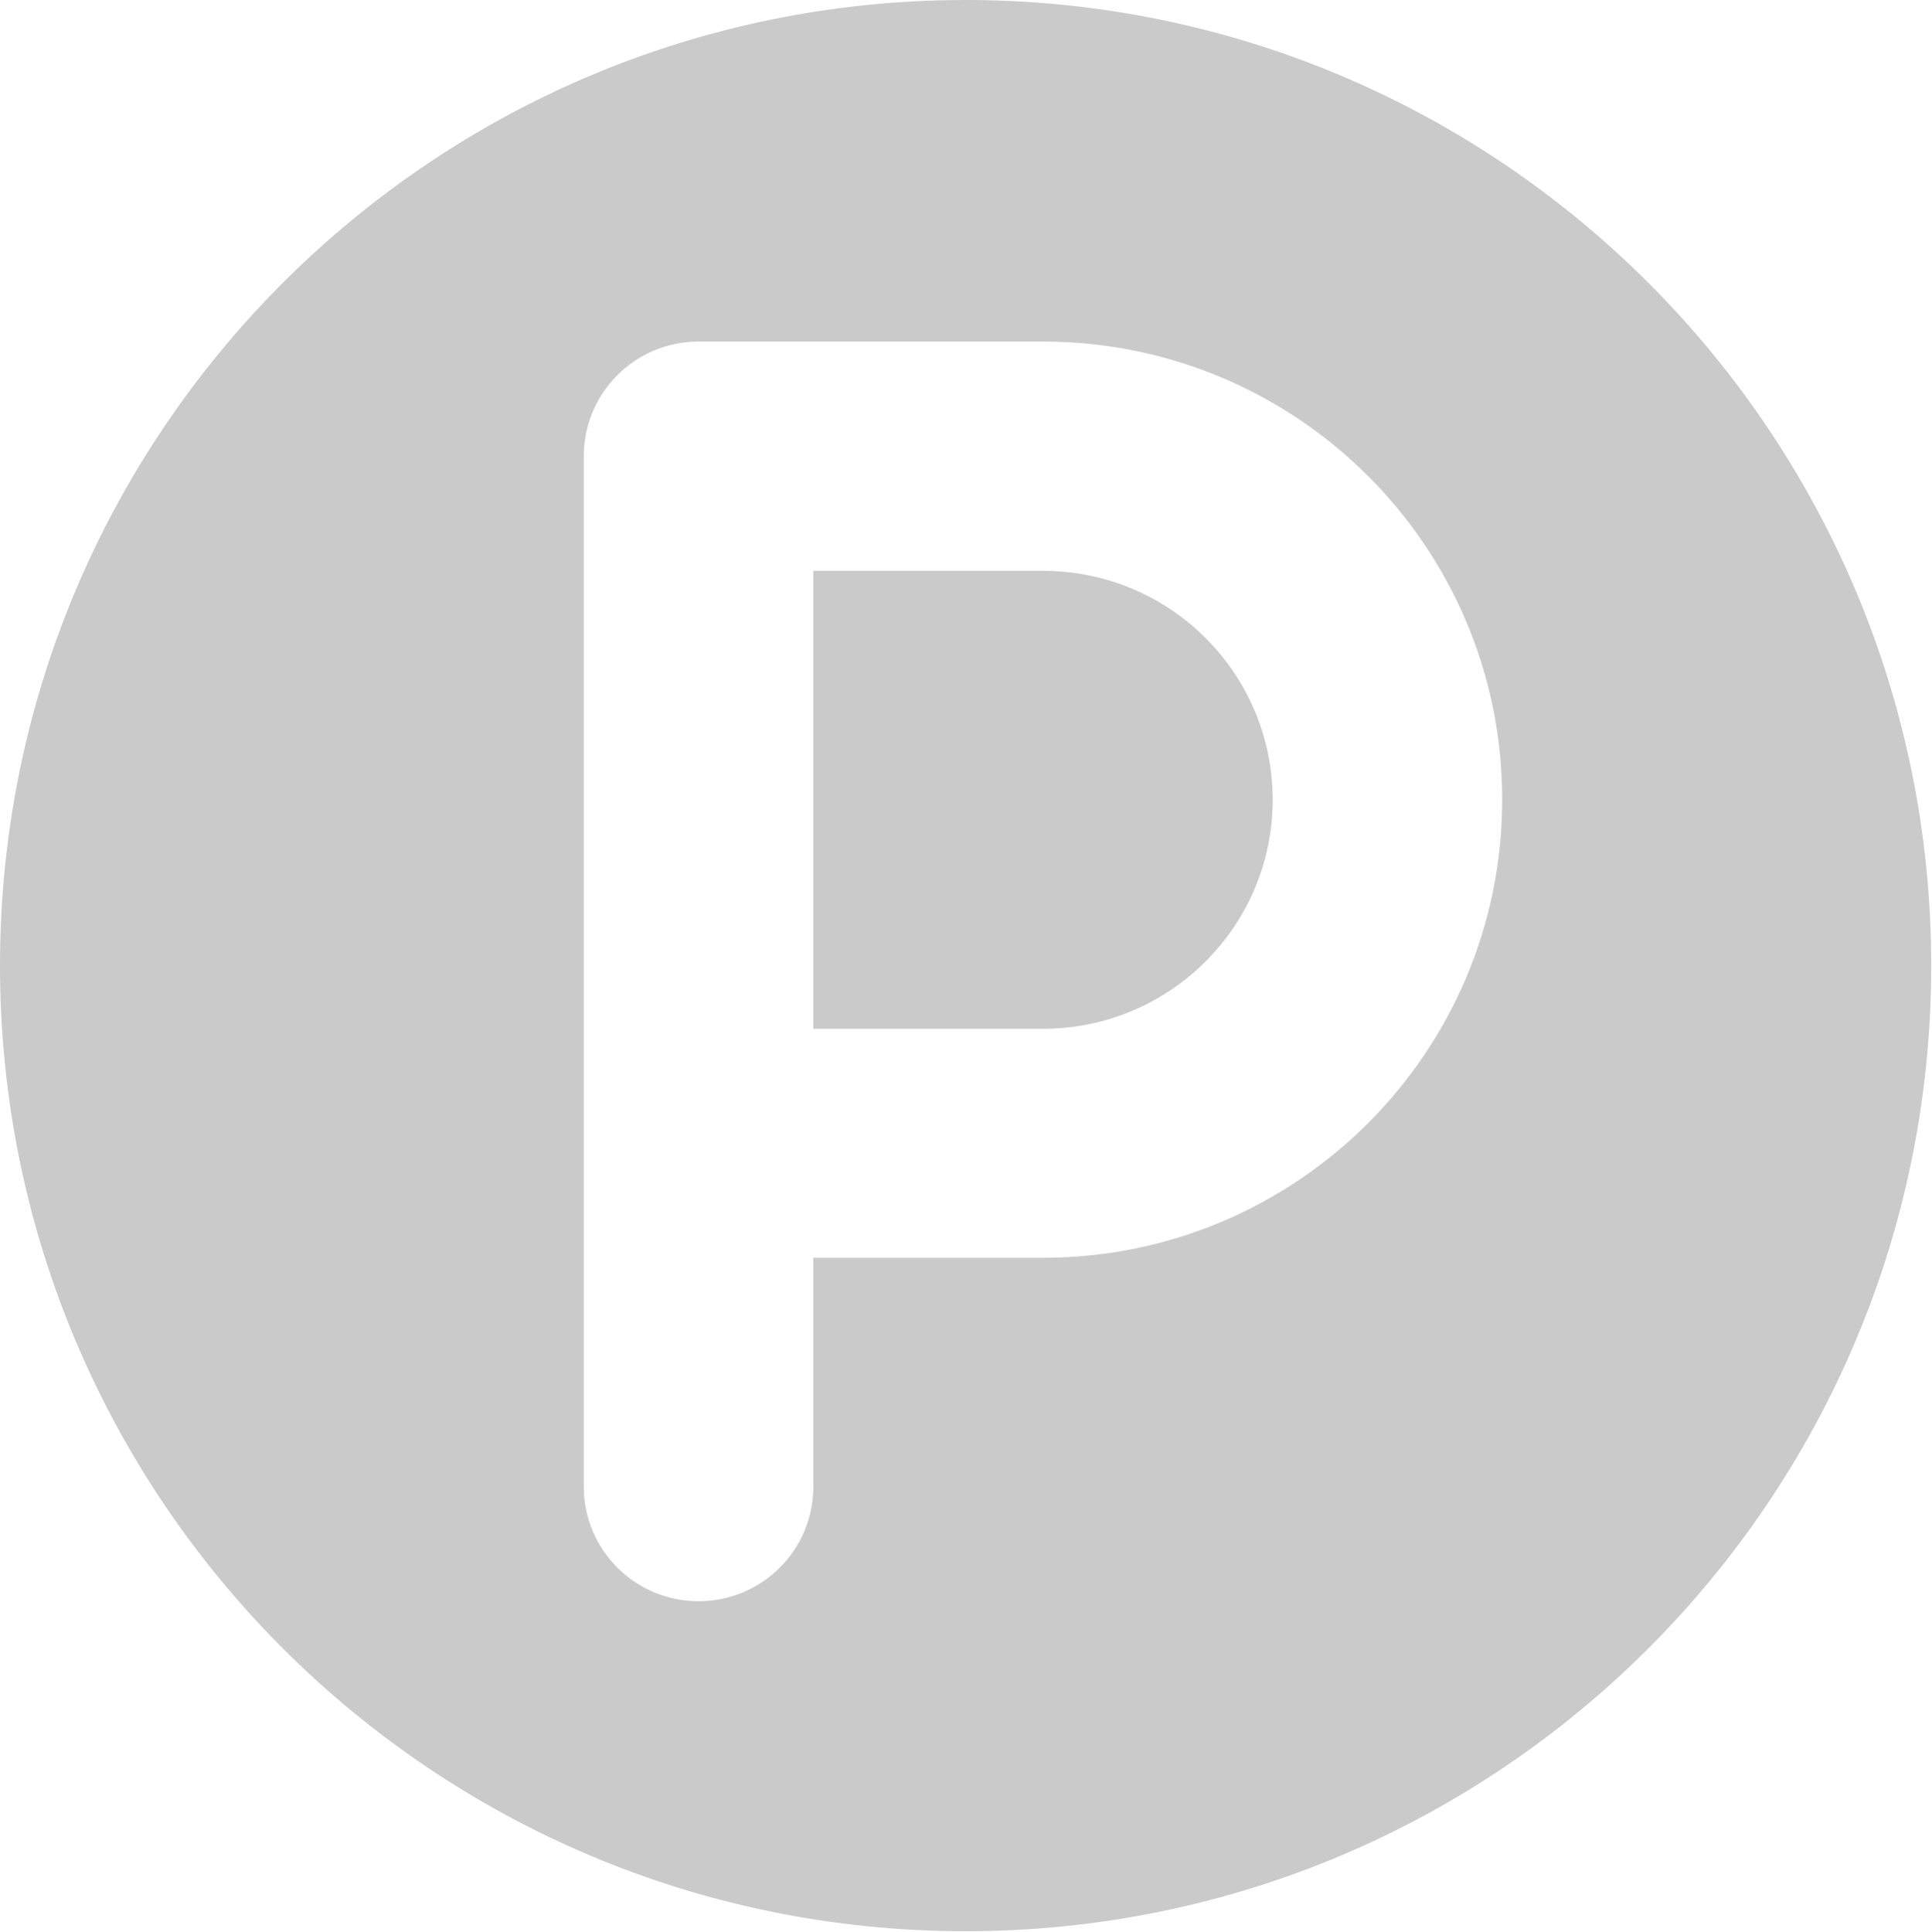
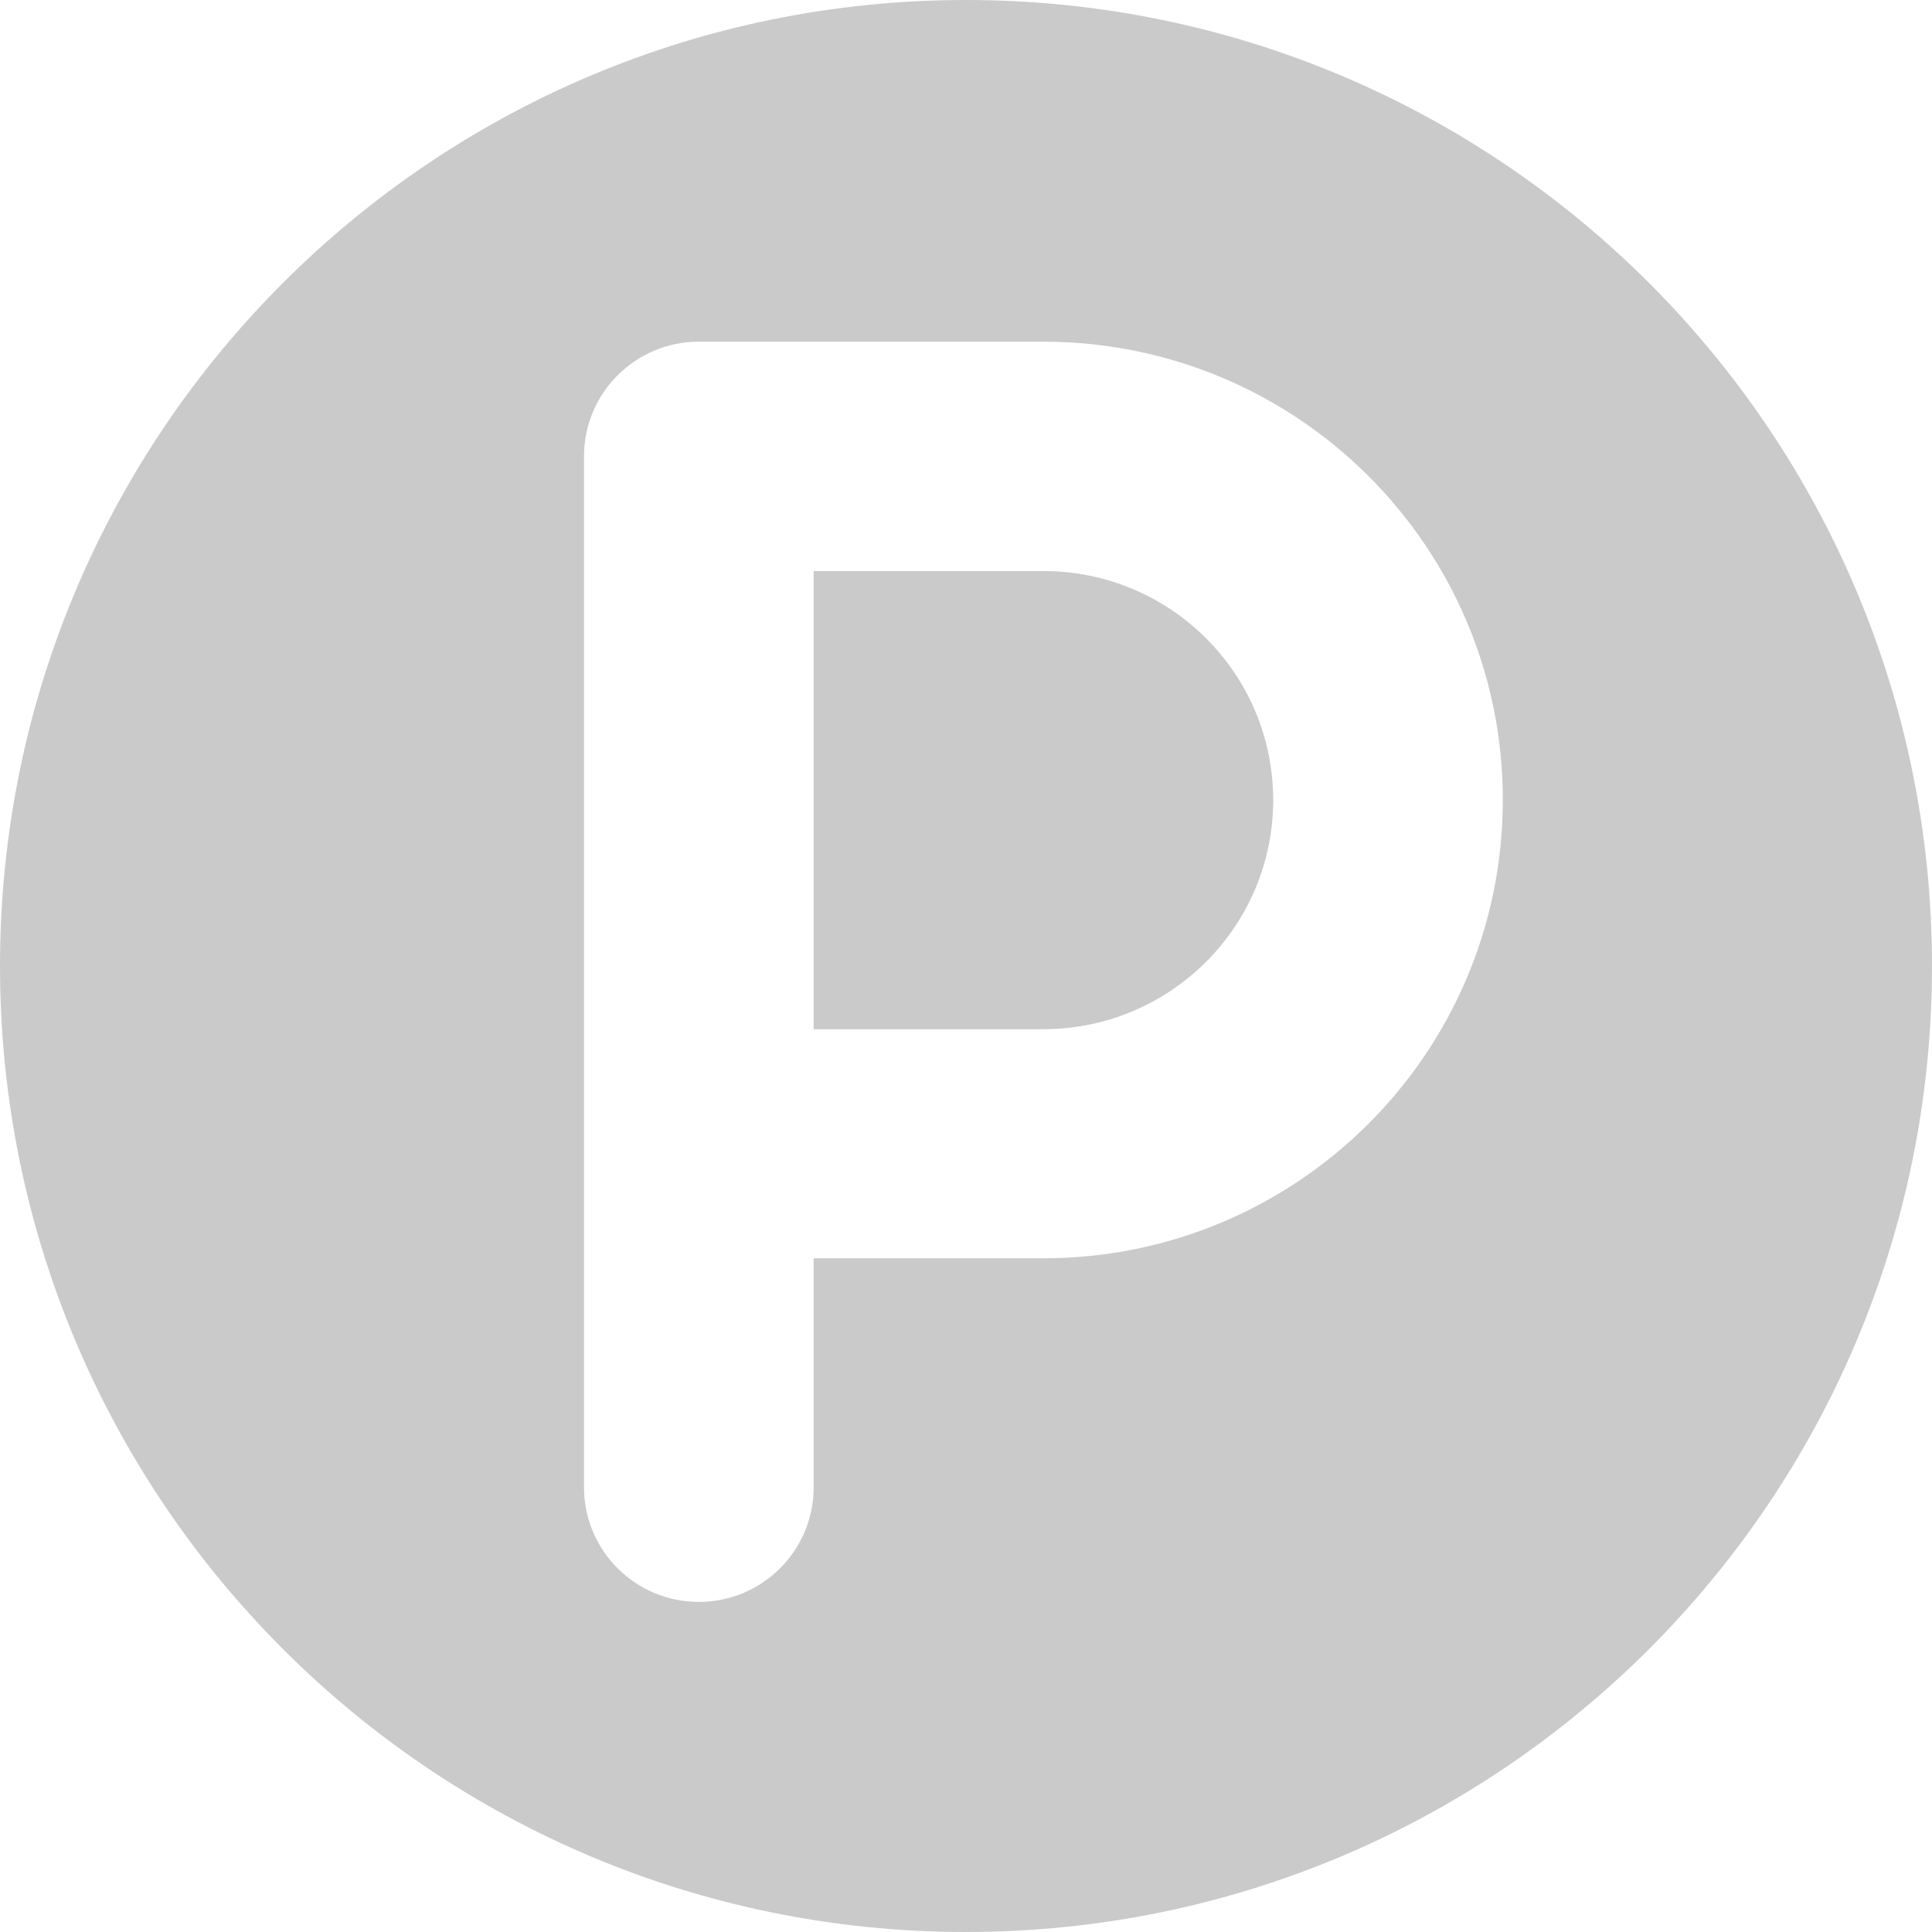
- <svg xmlns="http://www.w3.org/2000/svg" id="Parking" x="0px" y="0px" width="283.465px" height="283.465px" viewBox="0 0 283.465 283.465">
+ <svg xmlns="http://www.w3.org/2000/svg" id="Parking" x="0" y="0" width="48" height="48" viewBox="0 0 283.465 283.465">
  <g>
    <path style="fill:#CACACA;" d="M119.379,83.743v67.262h33.692c18.628,0,33.733-15.064,33.733-33.611   c0-18.587-15.105-33.611-33.733-33.611h-33.692V83.743z" />
    <path style="fill:#CACACA;" d="M141.732,0C63.456,0,0,63.456,0,141.732s63.456,141.732,141.732,141.732   s141.732-63.456,141.732-141.732S220.009,0,141.732,0z M220.494,117.354c0,37.134-30.169,67.262-67.423,67.262h-33.692v33.611   c0,9.273-7.533,16.805-16.845,16.805s-16.847-7.533-16.847-16.806V66.937c0-9.273,7.533-16.805,16.845-16.805h50.537   C190.326,50.133,220.494,80.22,220.494,117.354z" />
  </g>
</svg>
